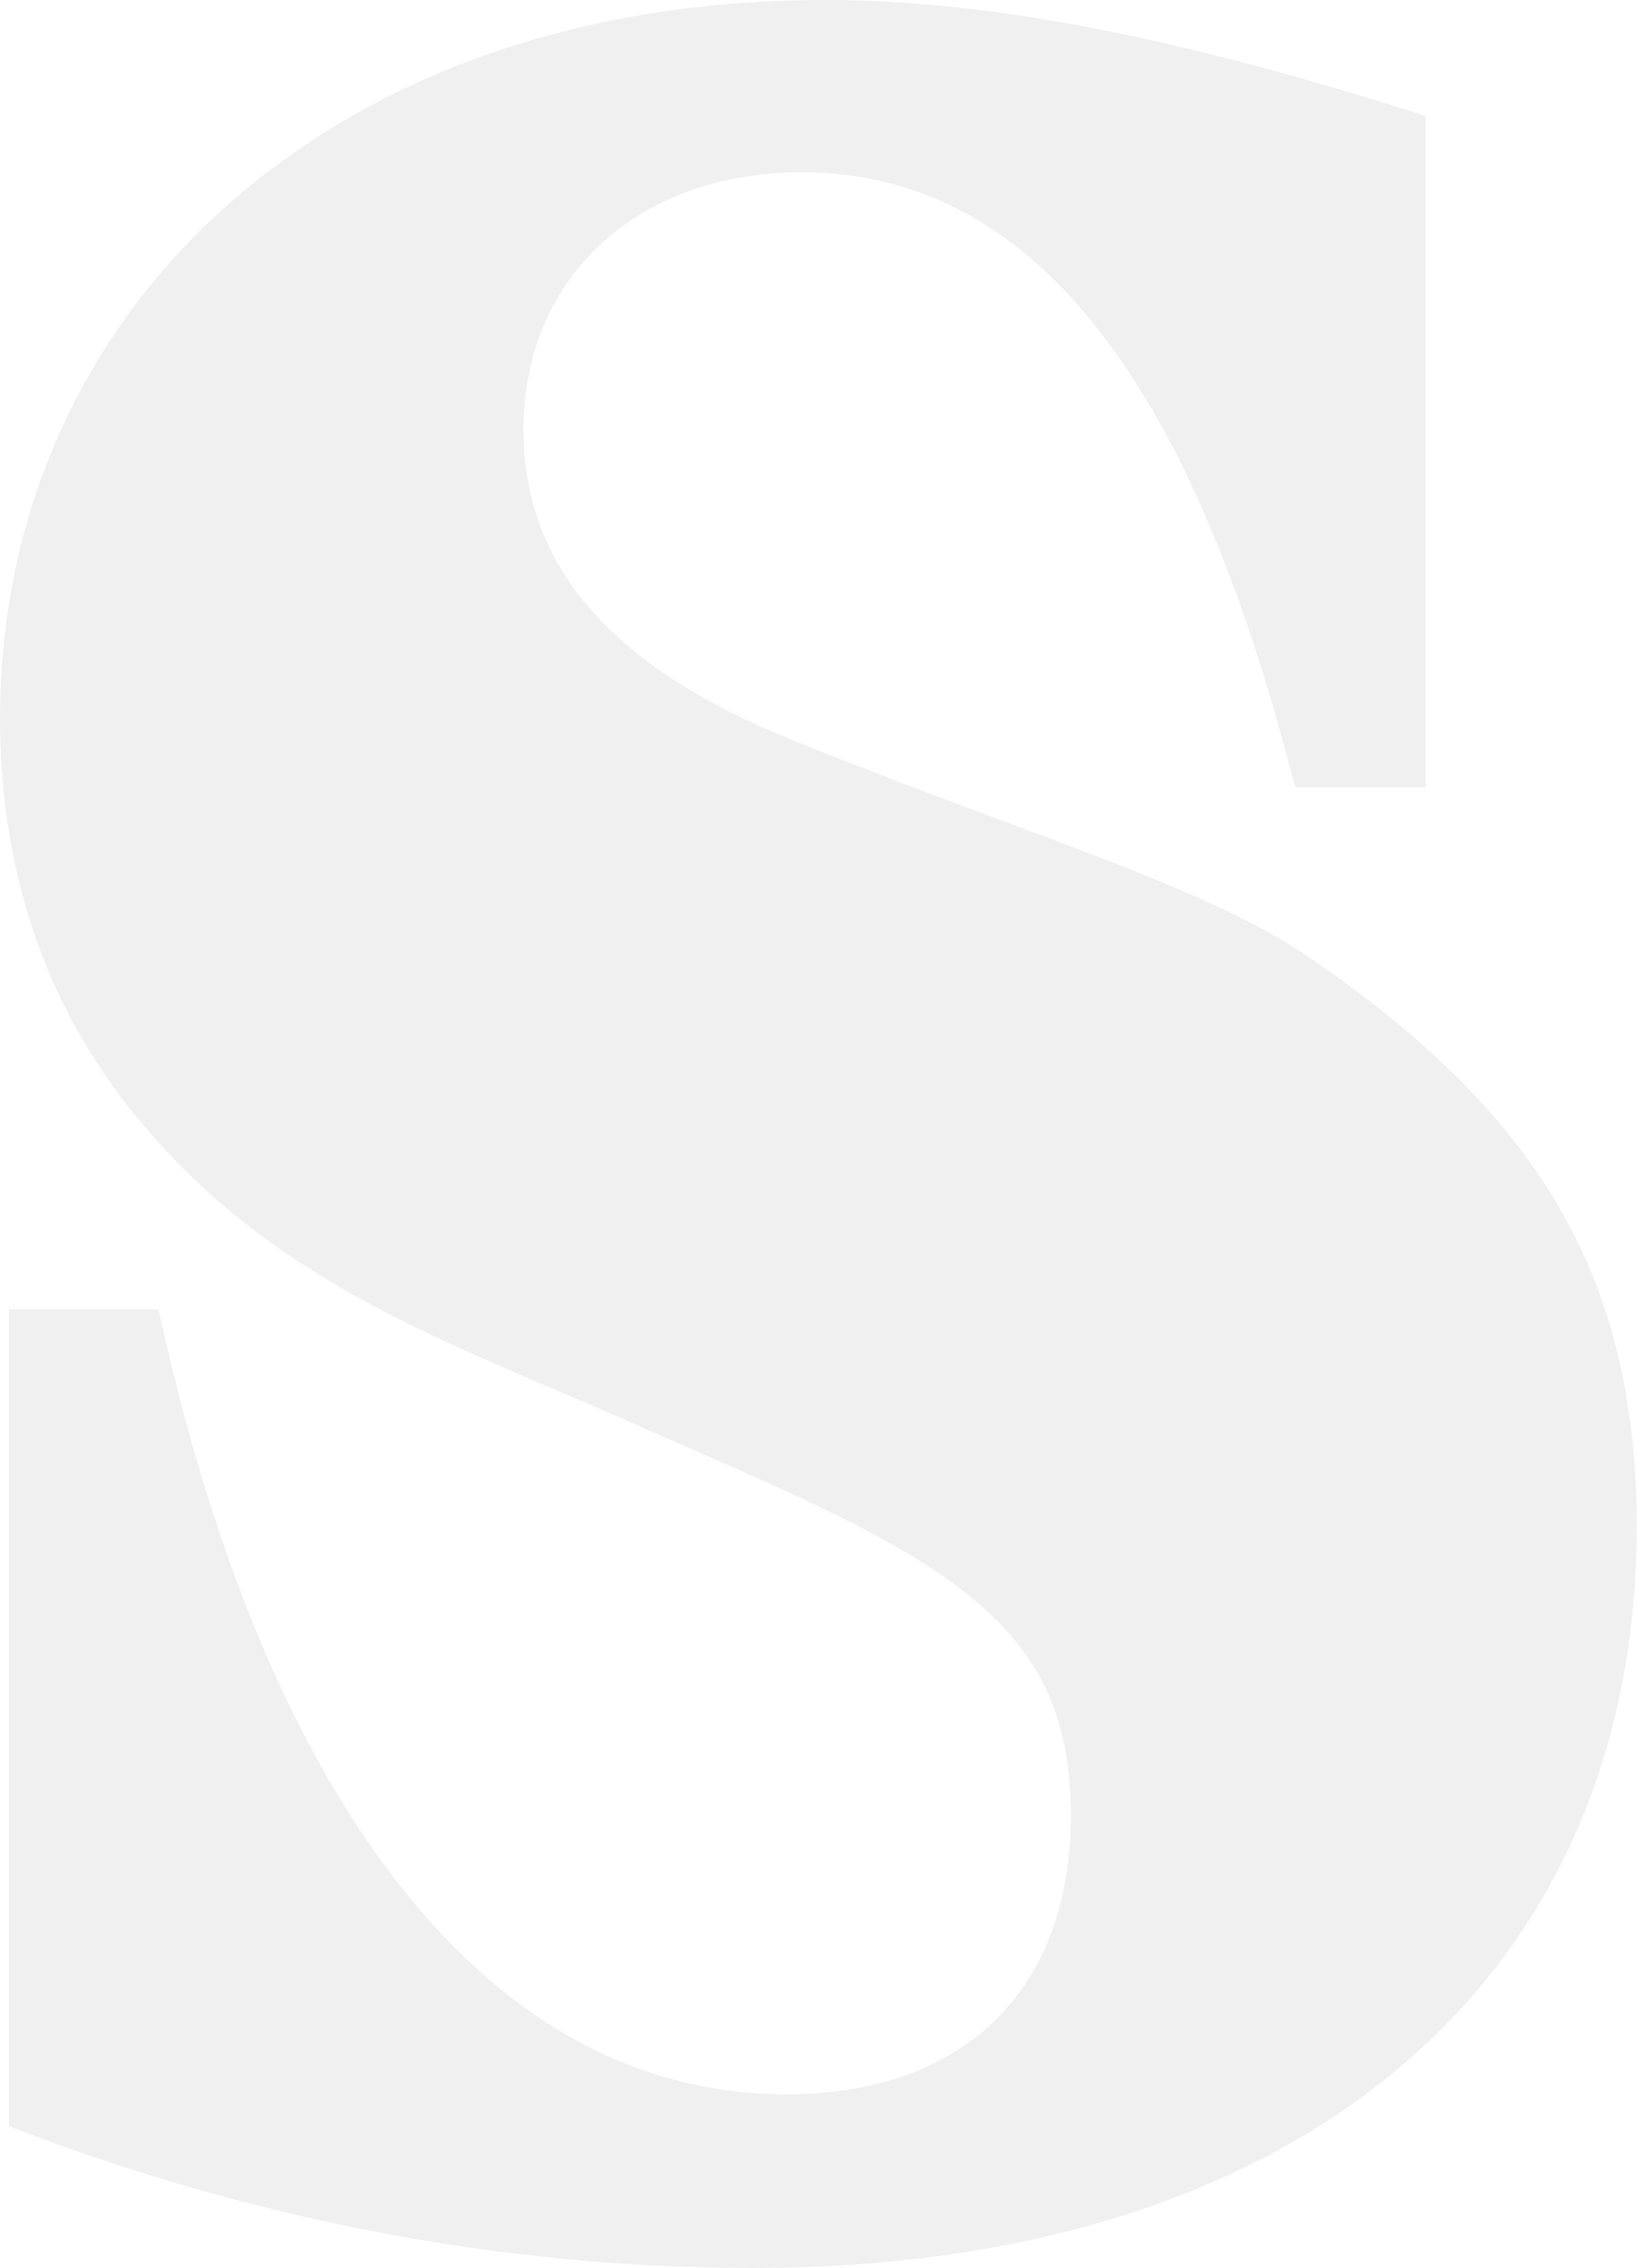
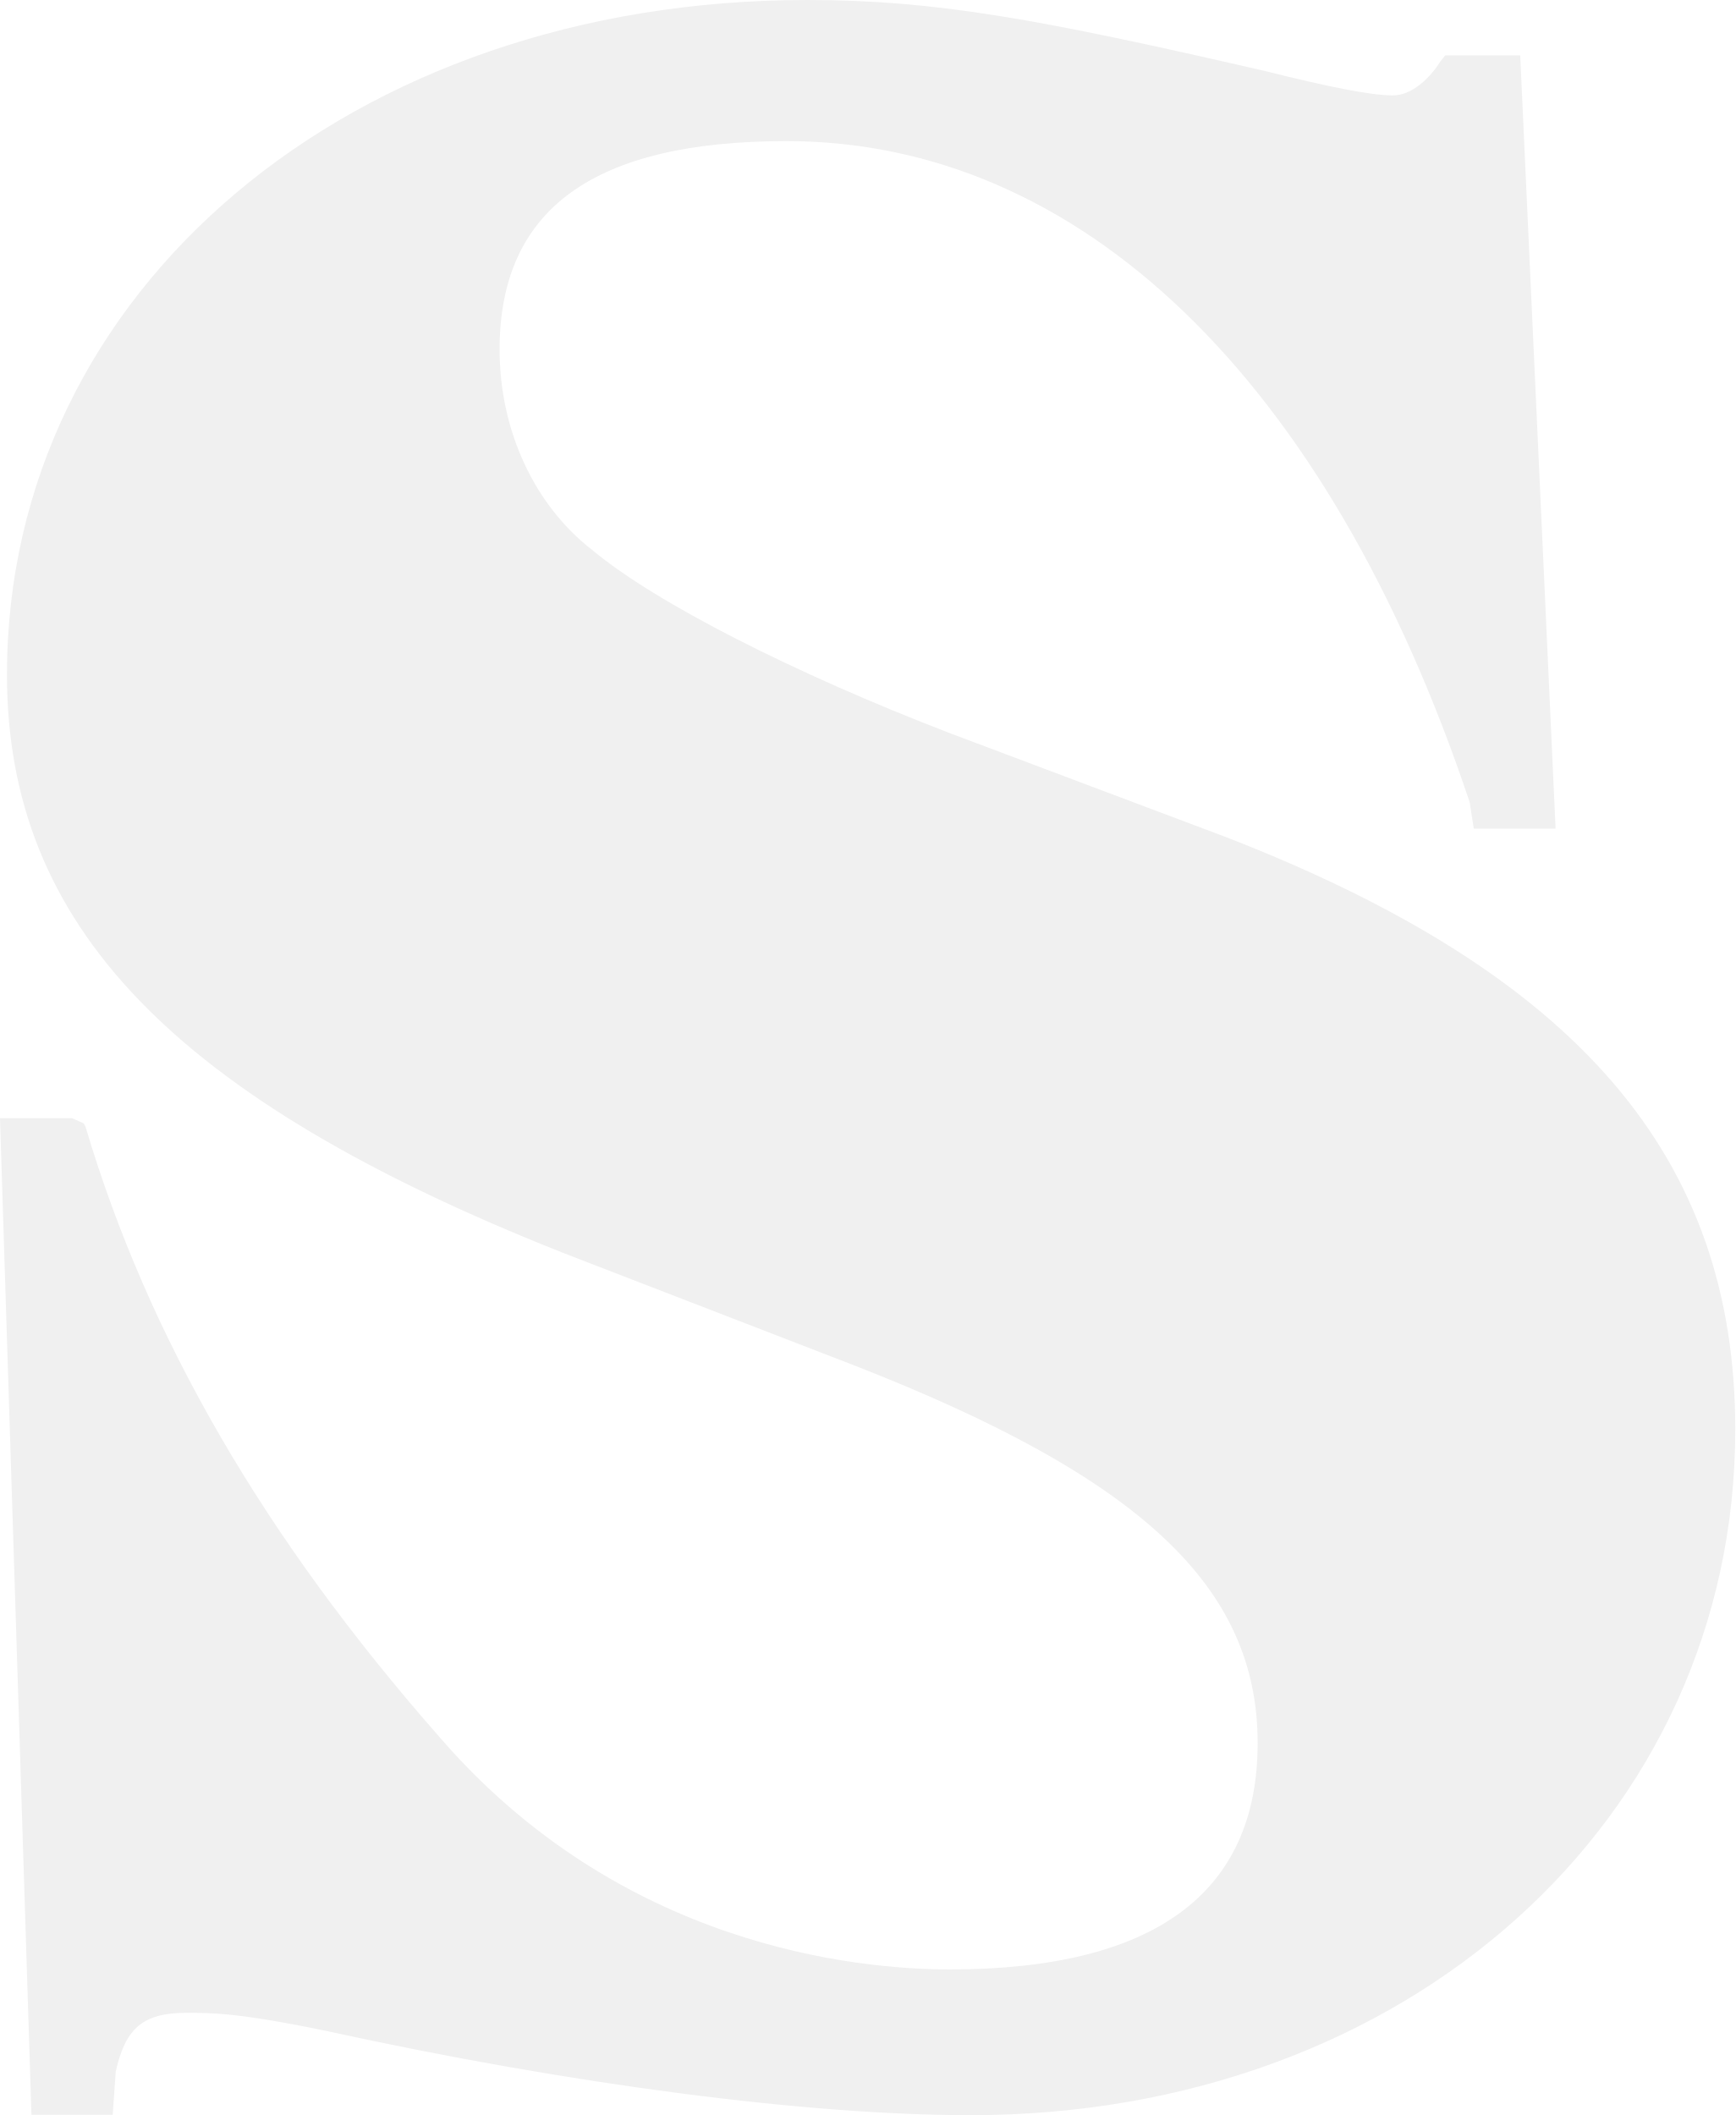
- <svg xmlns="http://www.w3.org/2000/svg" version="1.1" id="Layer_1" x="0px" y="0px" viewBox="71 -1 363.9 504.1" enable-background="new 71 -1 363.9 504.1" xml:space="preserve">
-   <path fill="#F0F0F0" d="M434.9,338.3c0,49.3-18,90.7-52.2,119.8c-34.5,29.4-84.4,45-144.2,45c-54.3,0-108.5-10.1-161.3-29.9  l-4.2-1.6V290h33.2l1.2,5.1c12.6,55.4,31.6,98.3,56.2,127.5c23.5,27.8,51.2,41.9,82.3,41.9c19.4,0,35.4-5.7,46.4-16.5  c11-10.8,16.8-26.5,16.8-45.4c0-21.3-6.6-35.8-22.1-48.5c-15.2-12.5-38.3-22.6-67.5-35.3c-4.1-1.8-8.2-3.6-12.5-5.5  c-4-1.8-8.1-3.5-12.1-5.2c-33.3-14.2-64.7-27.7-90.1-56.8C82.4,226.1,71,194.8,71,158.5c0-44.8,18.1-85.4,51-114.3  C155.7,14.6,201.5-1,254.6-1c35.4,0,76.2,7.8,129.1,24.4l4.3,1.4V174h-29l-1.3-4.7c-23.3-88.8-58.8-132-108.4-132  c-18.2,0-33.8,5.7-45.1,16.3c-11,10.4-16.8,24.6-16.8,41c0,30.3,19.7,52.9,60.3,69.1c16.3,6.6,31.6,12.3,45.1,17.3  c30,11.2,53.7,20,69.6,31C413.9,247.2,434.9,283.8,434.9,338.3z" />
+ <svg xmlns="http://www.w3.org/2000/svg" version="1.1" id="Layer_1" x="0px" y="0px" viewBox="39.8 49 971.5 1184.1" enable-background="new 39.8 49 971.5 1184.1" xml:space="preserve">
+   <g>
+     <path fill="#F0F0F0" d="M726.8,517.9l-154.6-58.2c-88.2-33.9-165-73.1-200.4-102.4l-0.2-0.2c-32.7-25.2-52.1-67.2-52.1-112.4   c0-78.6,52.6-116.7,160.7-116.7c163.5,0,302.8,132.1,382.4,370.1l2.3,14.8h45.8L890.9,80h-42l-2.7,3.4c-0.1,0.2-11.3,19-26.7,19   c-12.3,0-36.2-4.8-71.3-13.6C621.3,59.6,563.5,49,491.7,49C236.3,49,43.7,211.3,43.7,426.7c0,140.4,93,237.1,311,323.6l163,63   c160.7,62.7,226.2,123.9,226.2,211.6c0,84.1-58,126.7-172.3,126.7c-52.2,0-184.6-12.7-286-130.4c-98.1-111.6-162.8-223.3-198-341.6   l-1-1.7l-6.5-2.9H39.8l17.6,558h45.5l1.7-24.3c5.4-23.7,14.7-32.8,39.5-32.8c14.2,0,29-0.1,78.2,10.1   c138.5,30.3,270.1,47.2,360.9,47.2c244.1,0,428.1-165.2,428.1-383.9C1011.3,696.9,923.6,594.5,726.8,517.9z" />
+   </g>
</svg>
